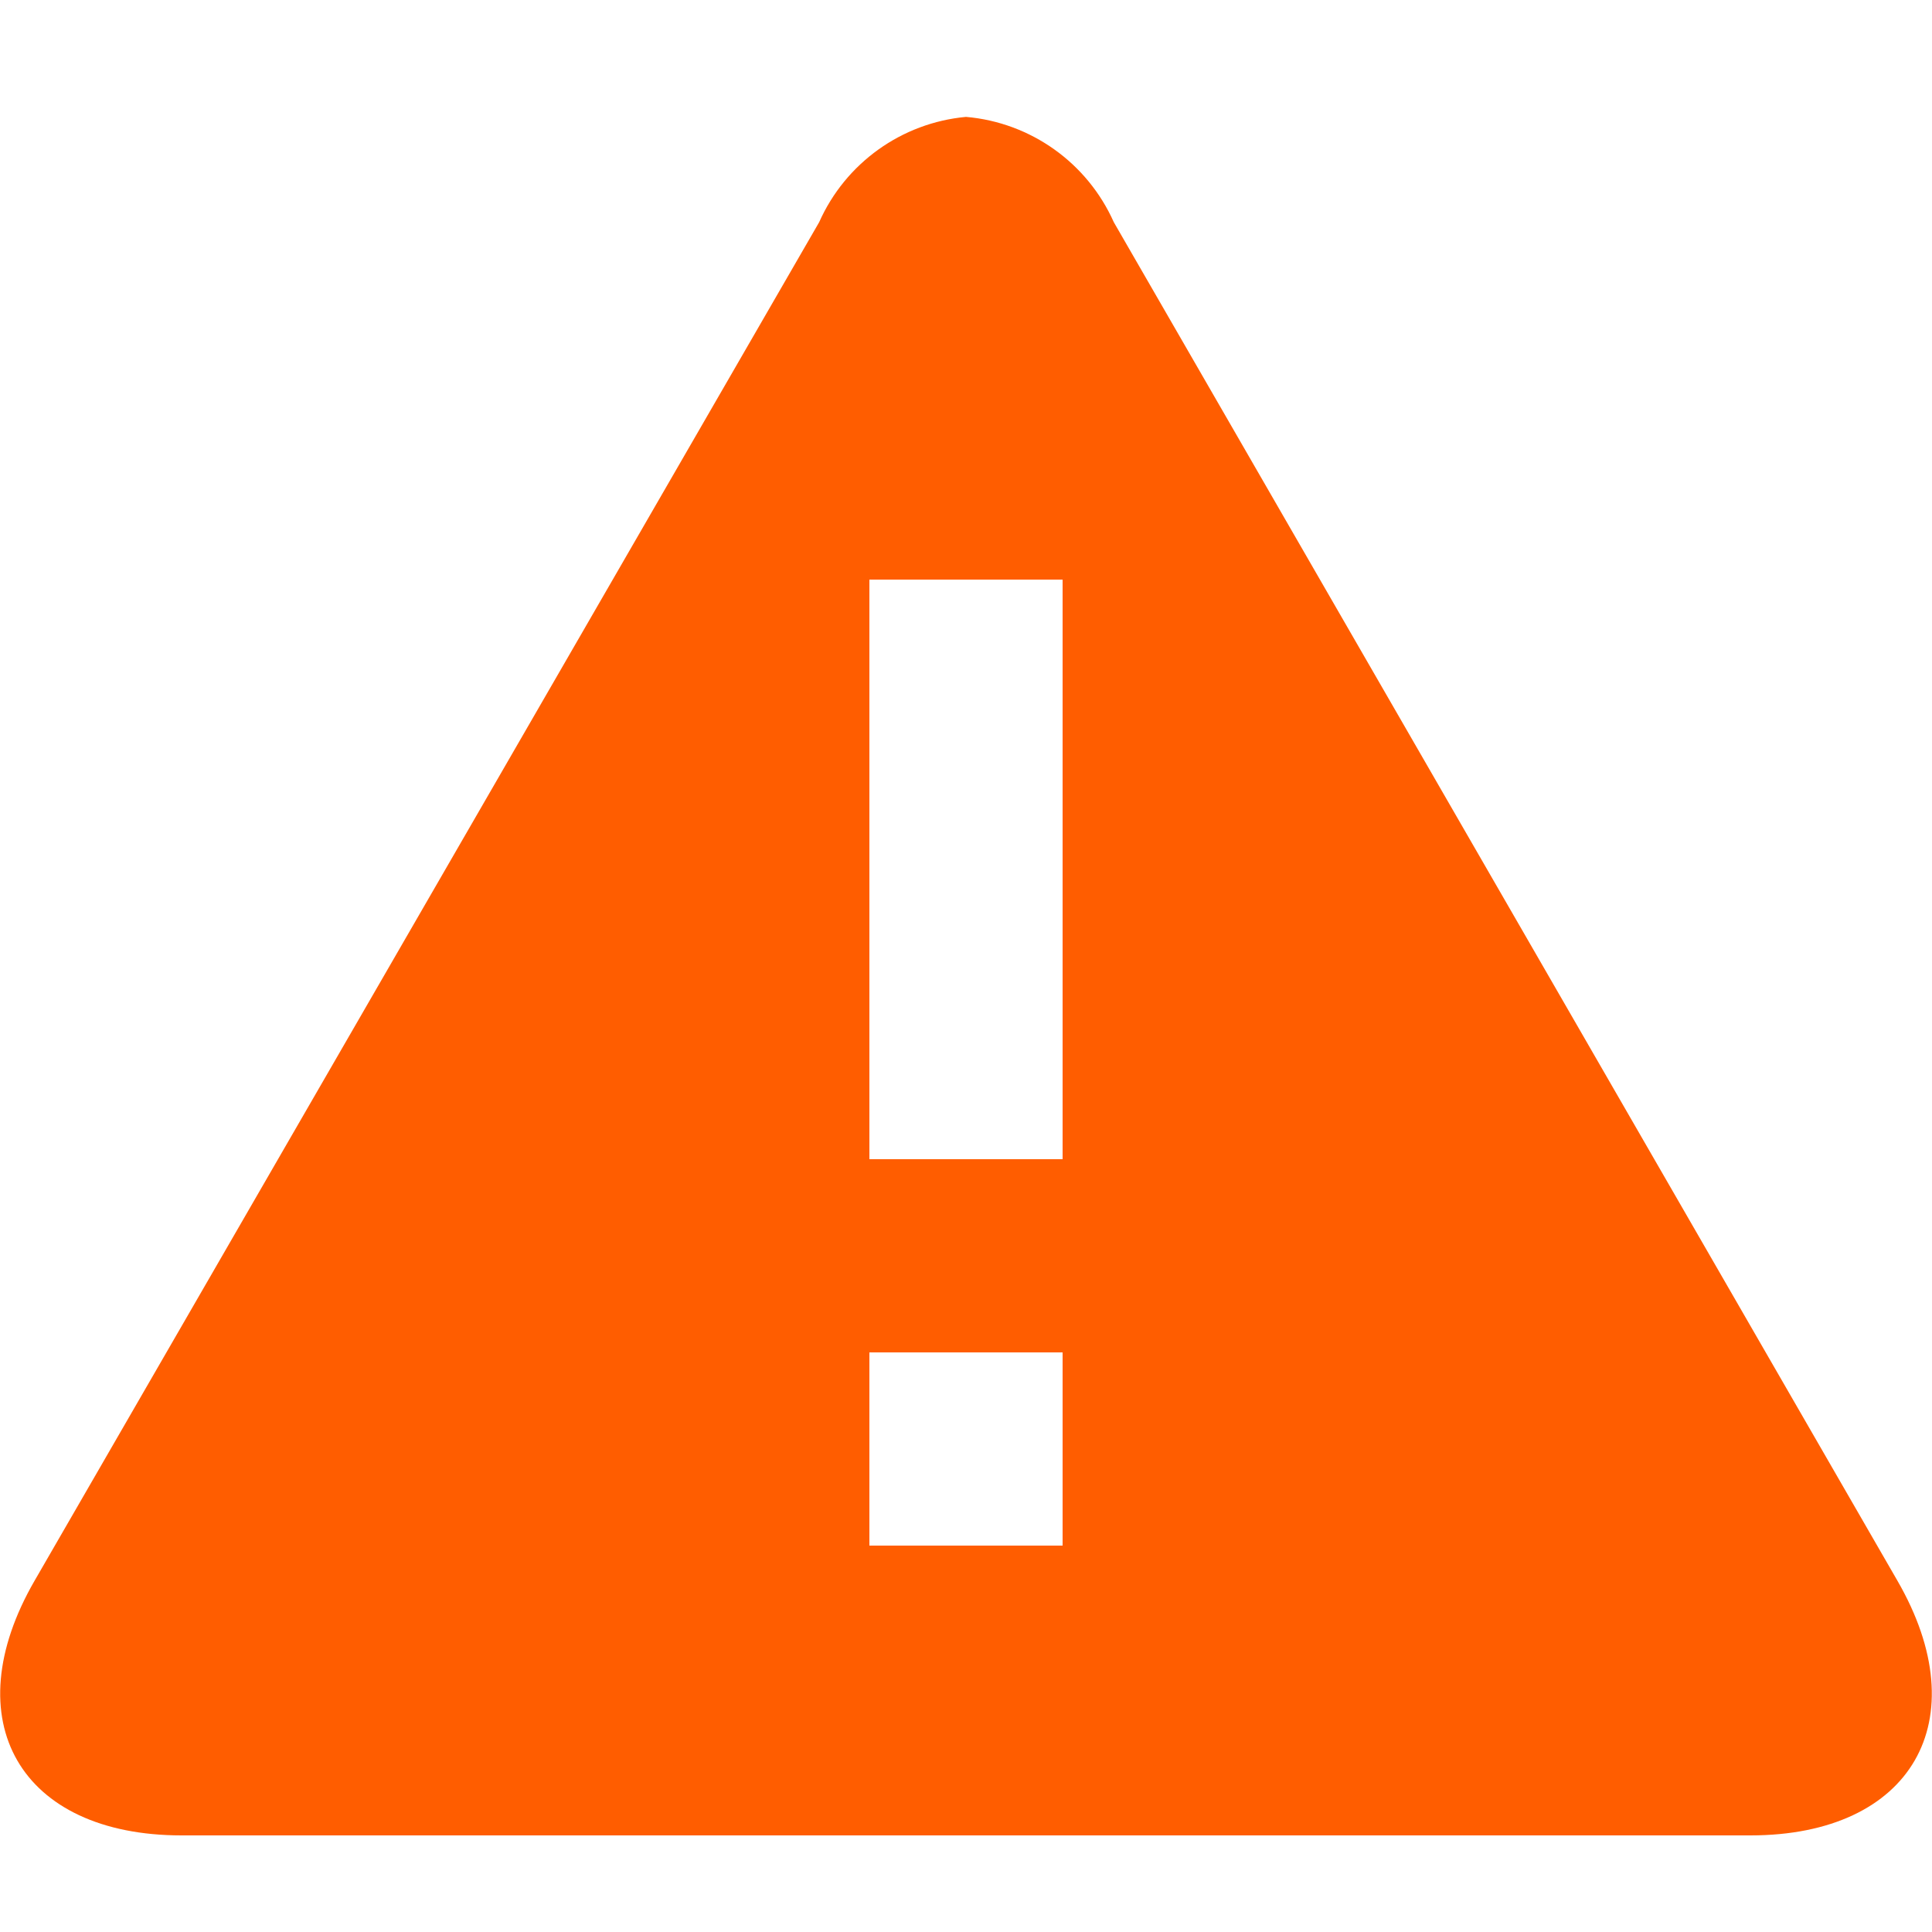
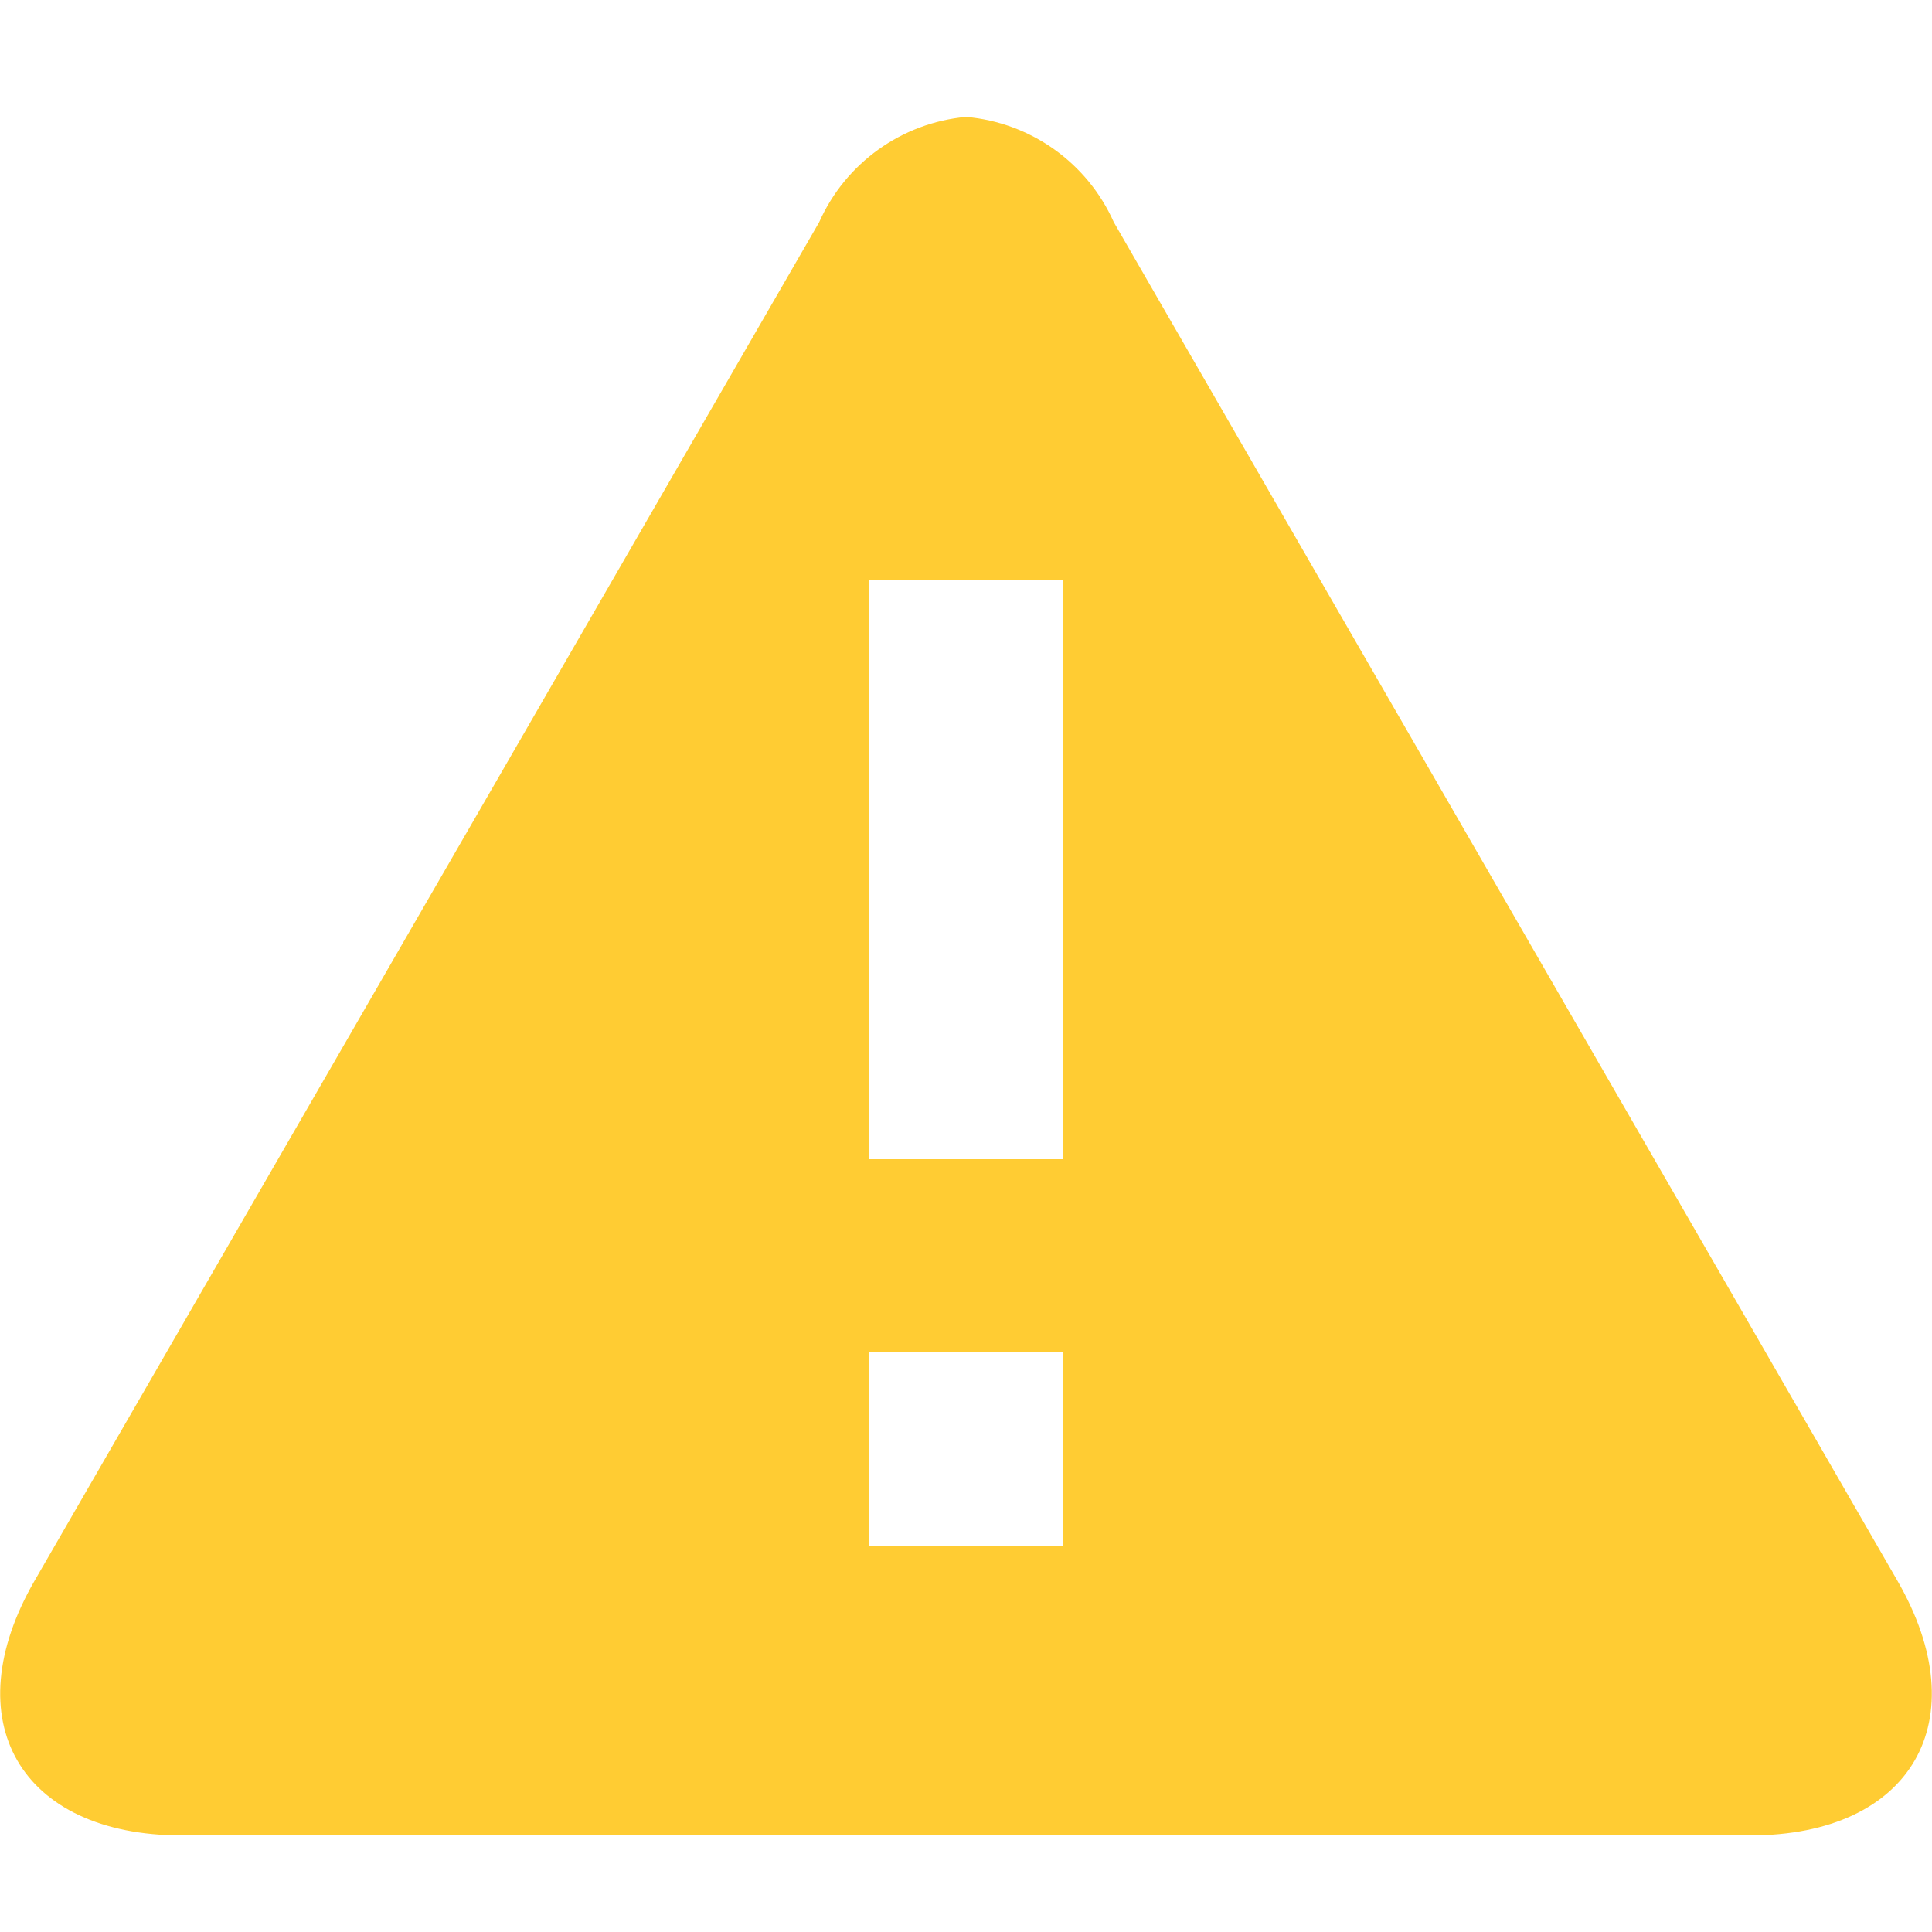
<svg xmlns="http://www.w3.org/2000/svg" width="20" height="20" viewBox="0 0 20 20">
-   <path fill="#ff5d00" d="M19.64 16.36L11.53 2.3A1.85 1.85 0 0 0 10 1.21 1.85 1.85 0 0 0 8.48 2.3L.36 16.36C-.48 17.81.21 19 1.88 19h16.24c1.67 0 2.36-1.19 1.52-2.64zM11 16H9v-2h2zm0-4H9V6h2z" />
+   <path fill="#fc3" d="M19.64 16.36L11.53 2.3A1.85 1.85 0 0 0 10 1.21 1.85 1.85 0 0 0 8.48 2.3L.36 16.36C-.48 17.81.21 19 1.88 19h16.24c1.67 0 2.36-1.19 1.52-2.64zM11 16H9v-2h2zm0-4H9V6h2z" />
</svg>
